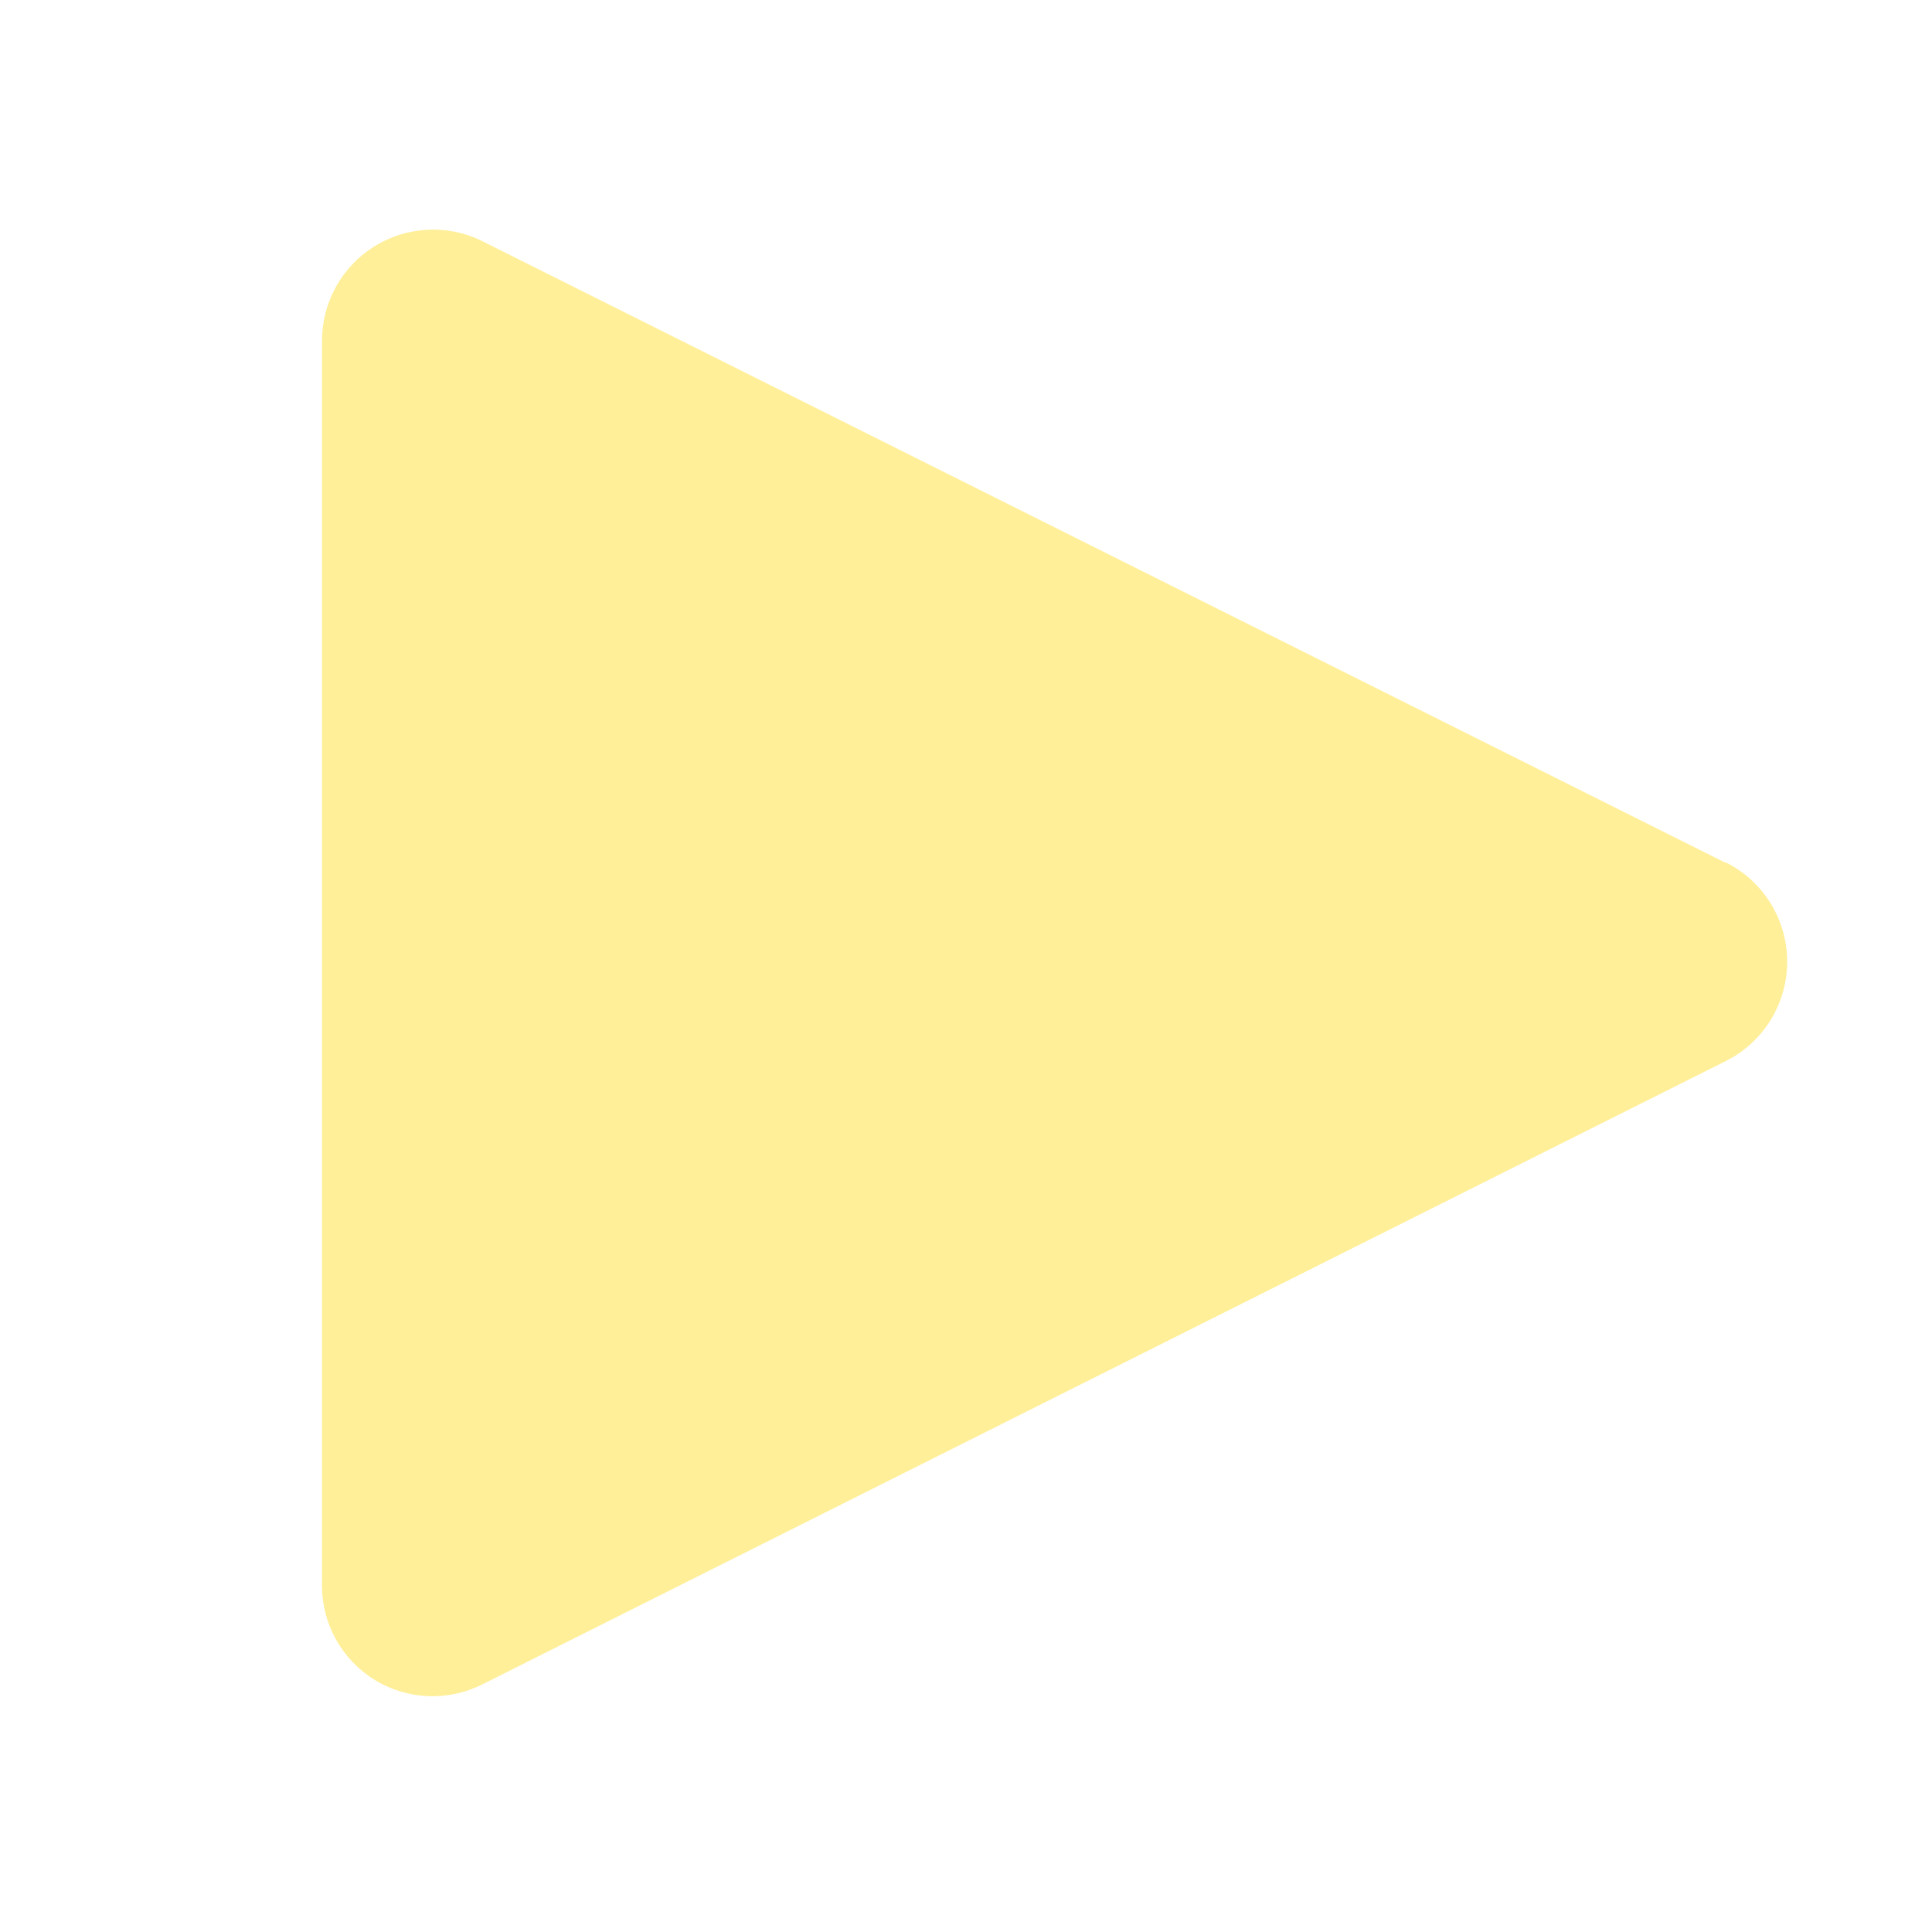
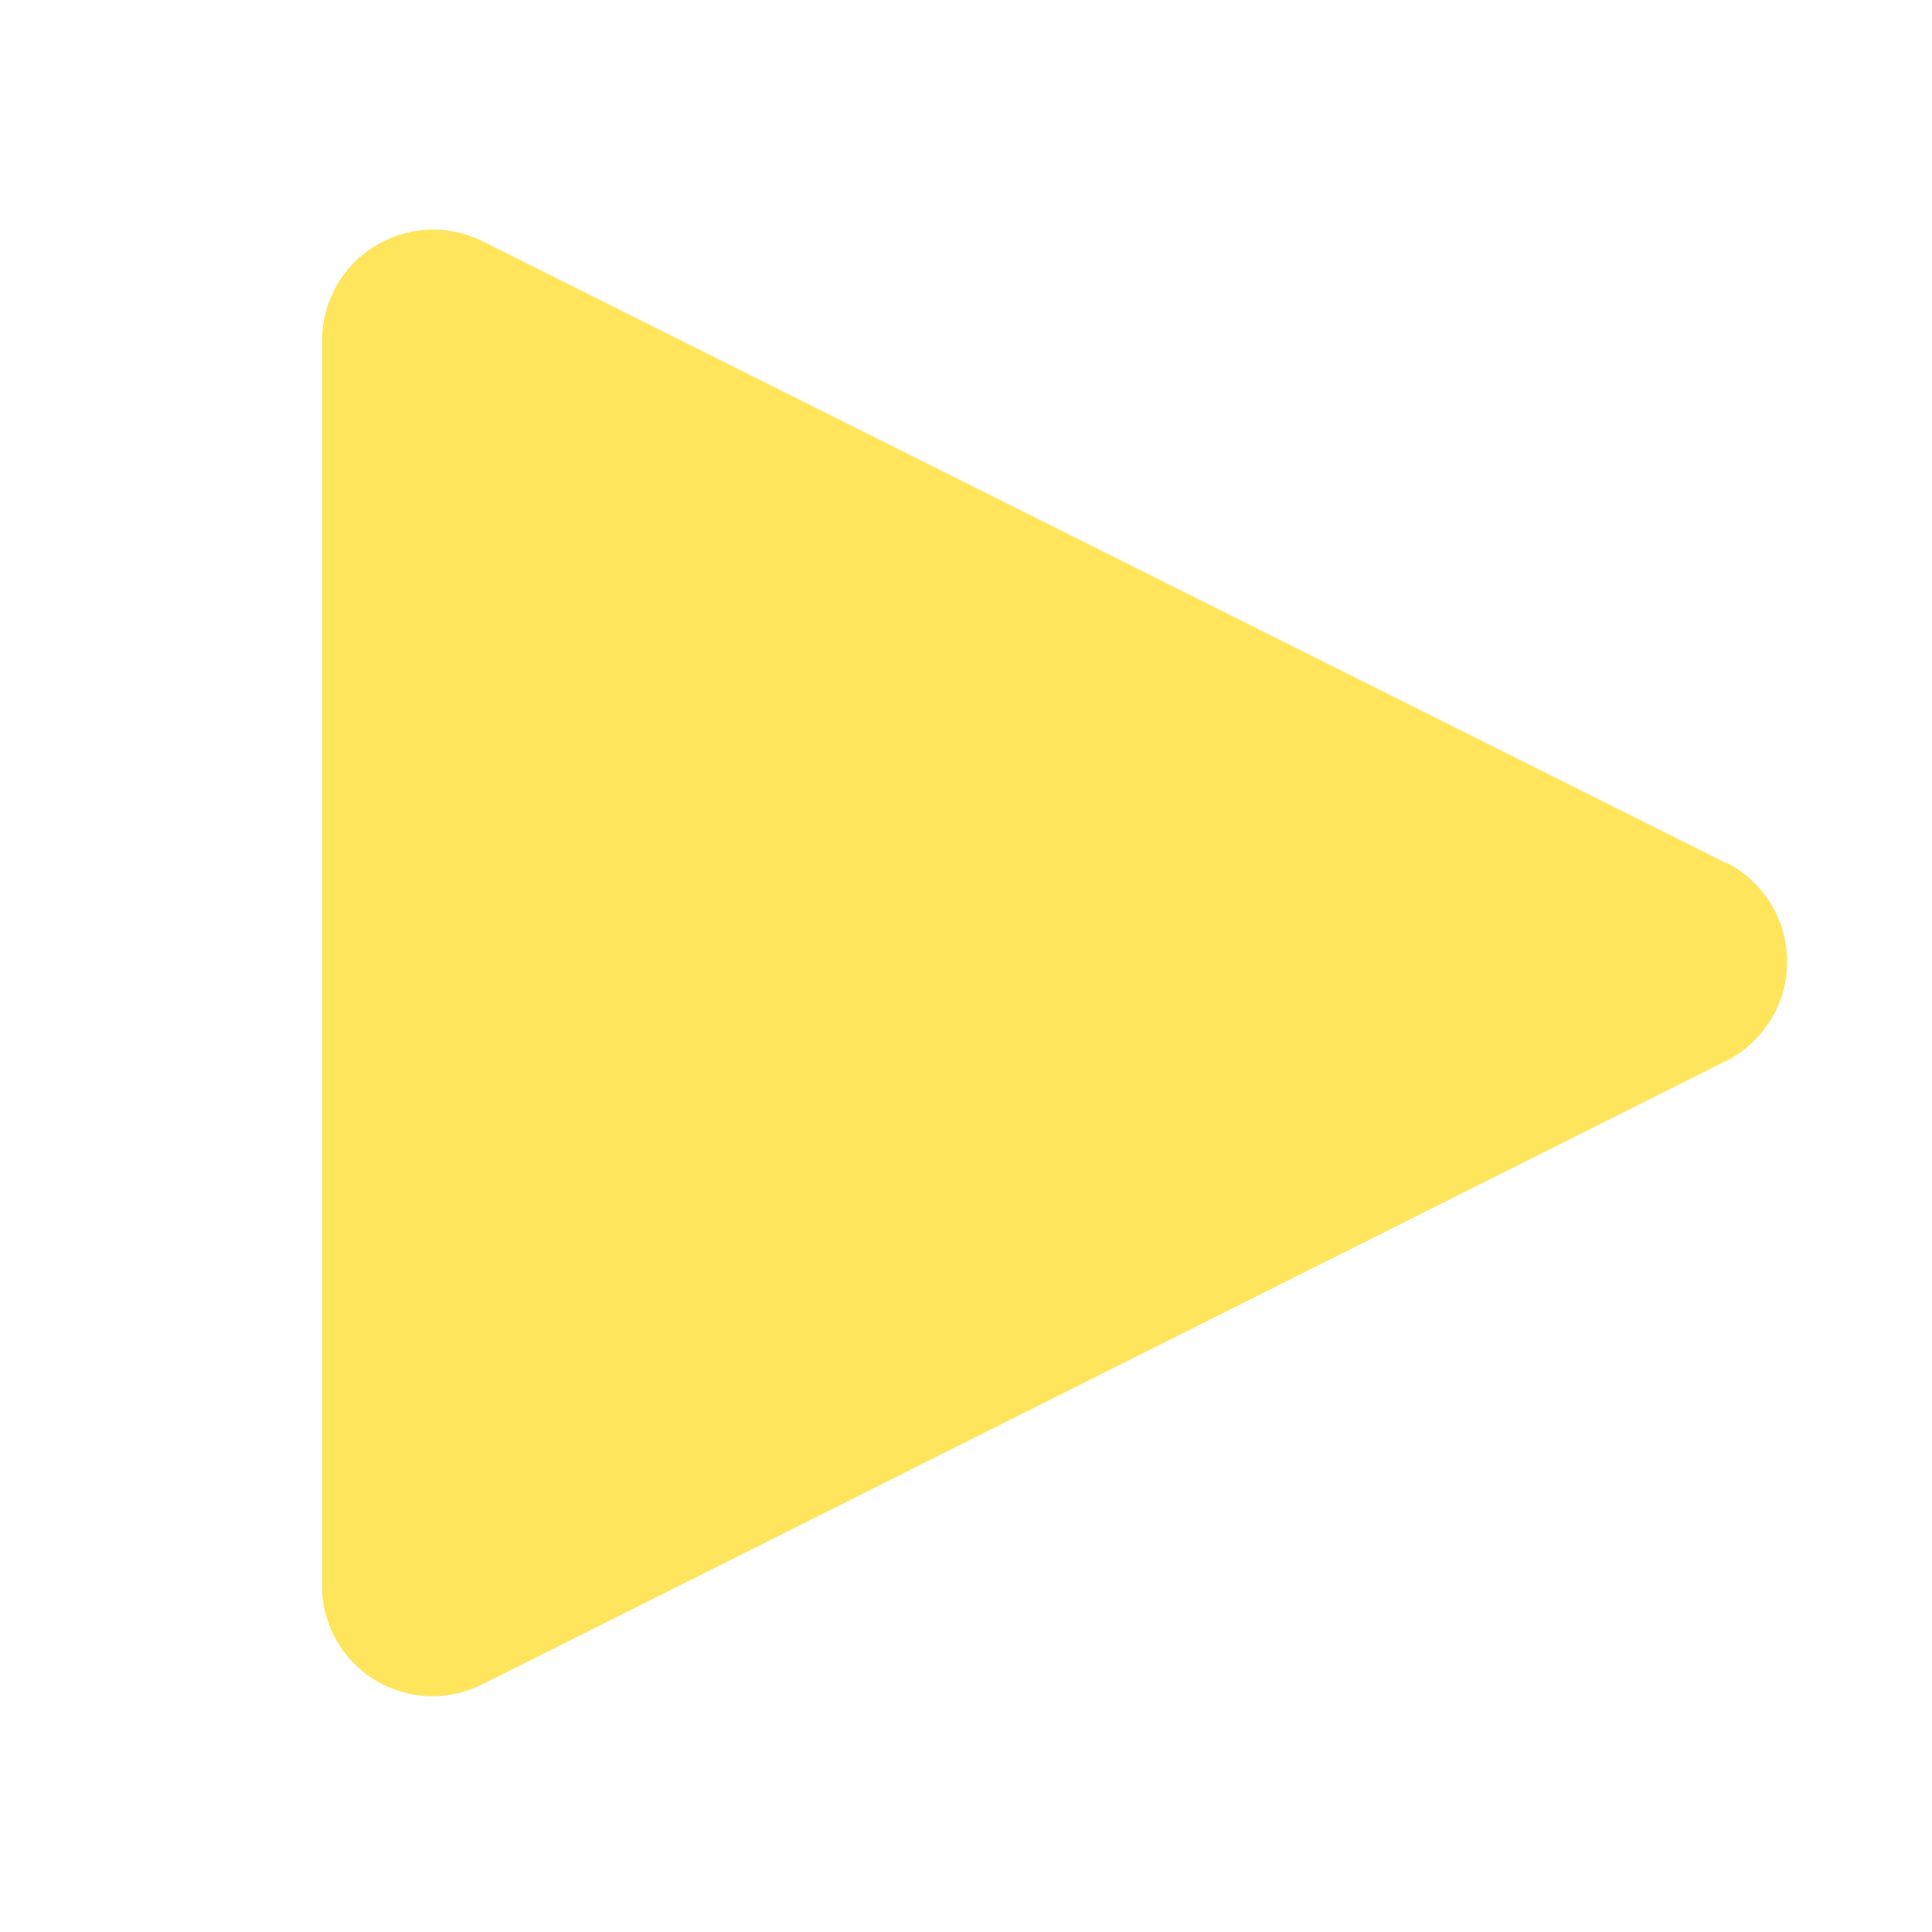
<svg xmlns="http://www.w3.org/2000/svg" width="800px" height="800px" viewBox="0 0 36 36">
-   <path class="clr-i-solid clr-i-solid-path-1" d="M32.16,16.08,8.94,4.47A2.07,2.07,0,0,0,6,6.32V29.53a2.06,2.06,0,0,0,3,1.85L32.16,19.77a2.07,2.07,0,0,0,0-3.7Z" fill="#ffef99" />
+   <path class="clr-i-solid clr-i-solid-path-1" d="M32.16,16.08,8.94,4.47A2.07,2.07,0,0,0,6,6.32V29.53a2.06,2.06,0,0,0,3,1.85L32.16,19.77a2.07,2.07,0,0,0,0-3.7Z" fill="#ffe55c" />
</svg>
